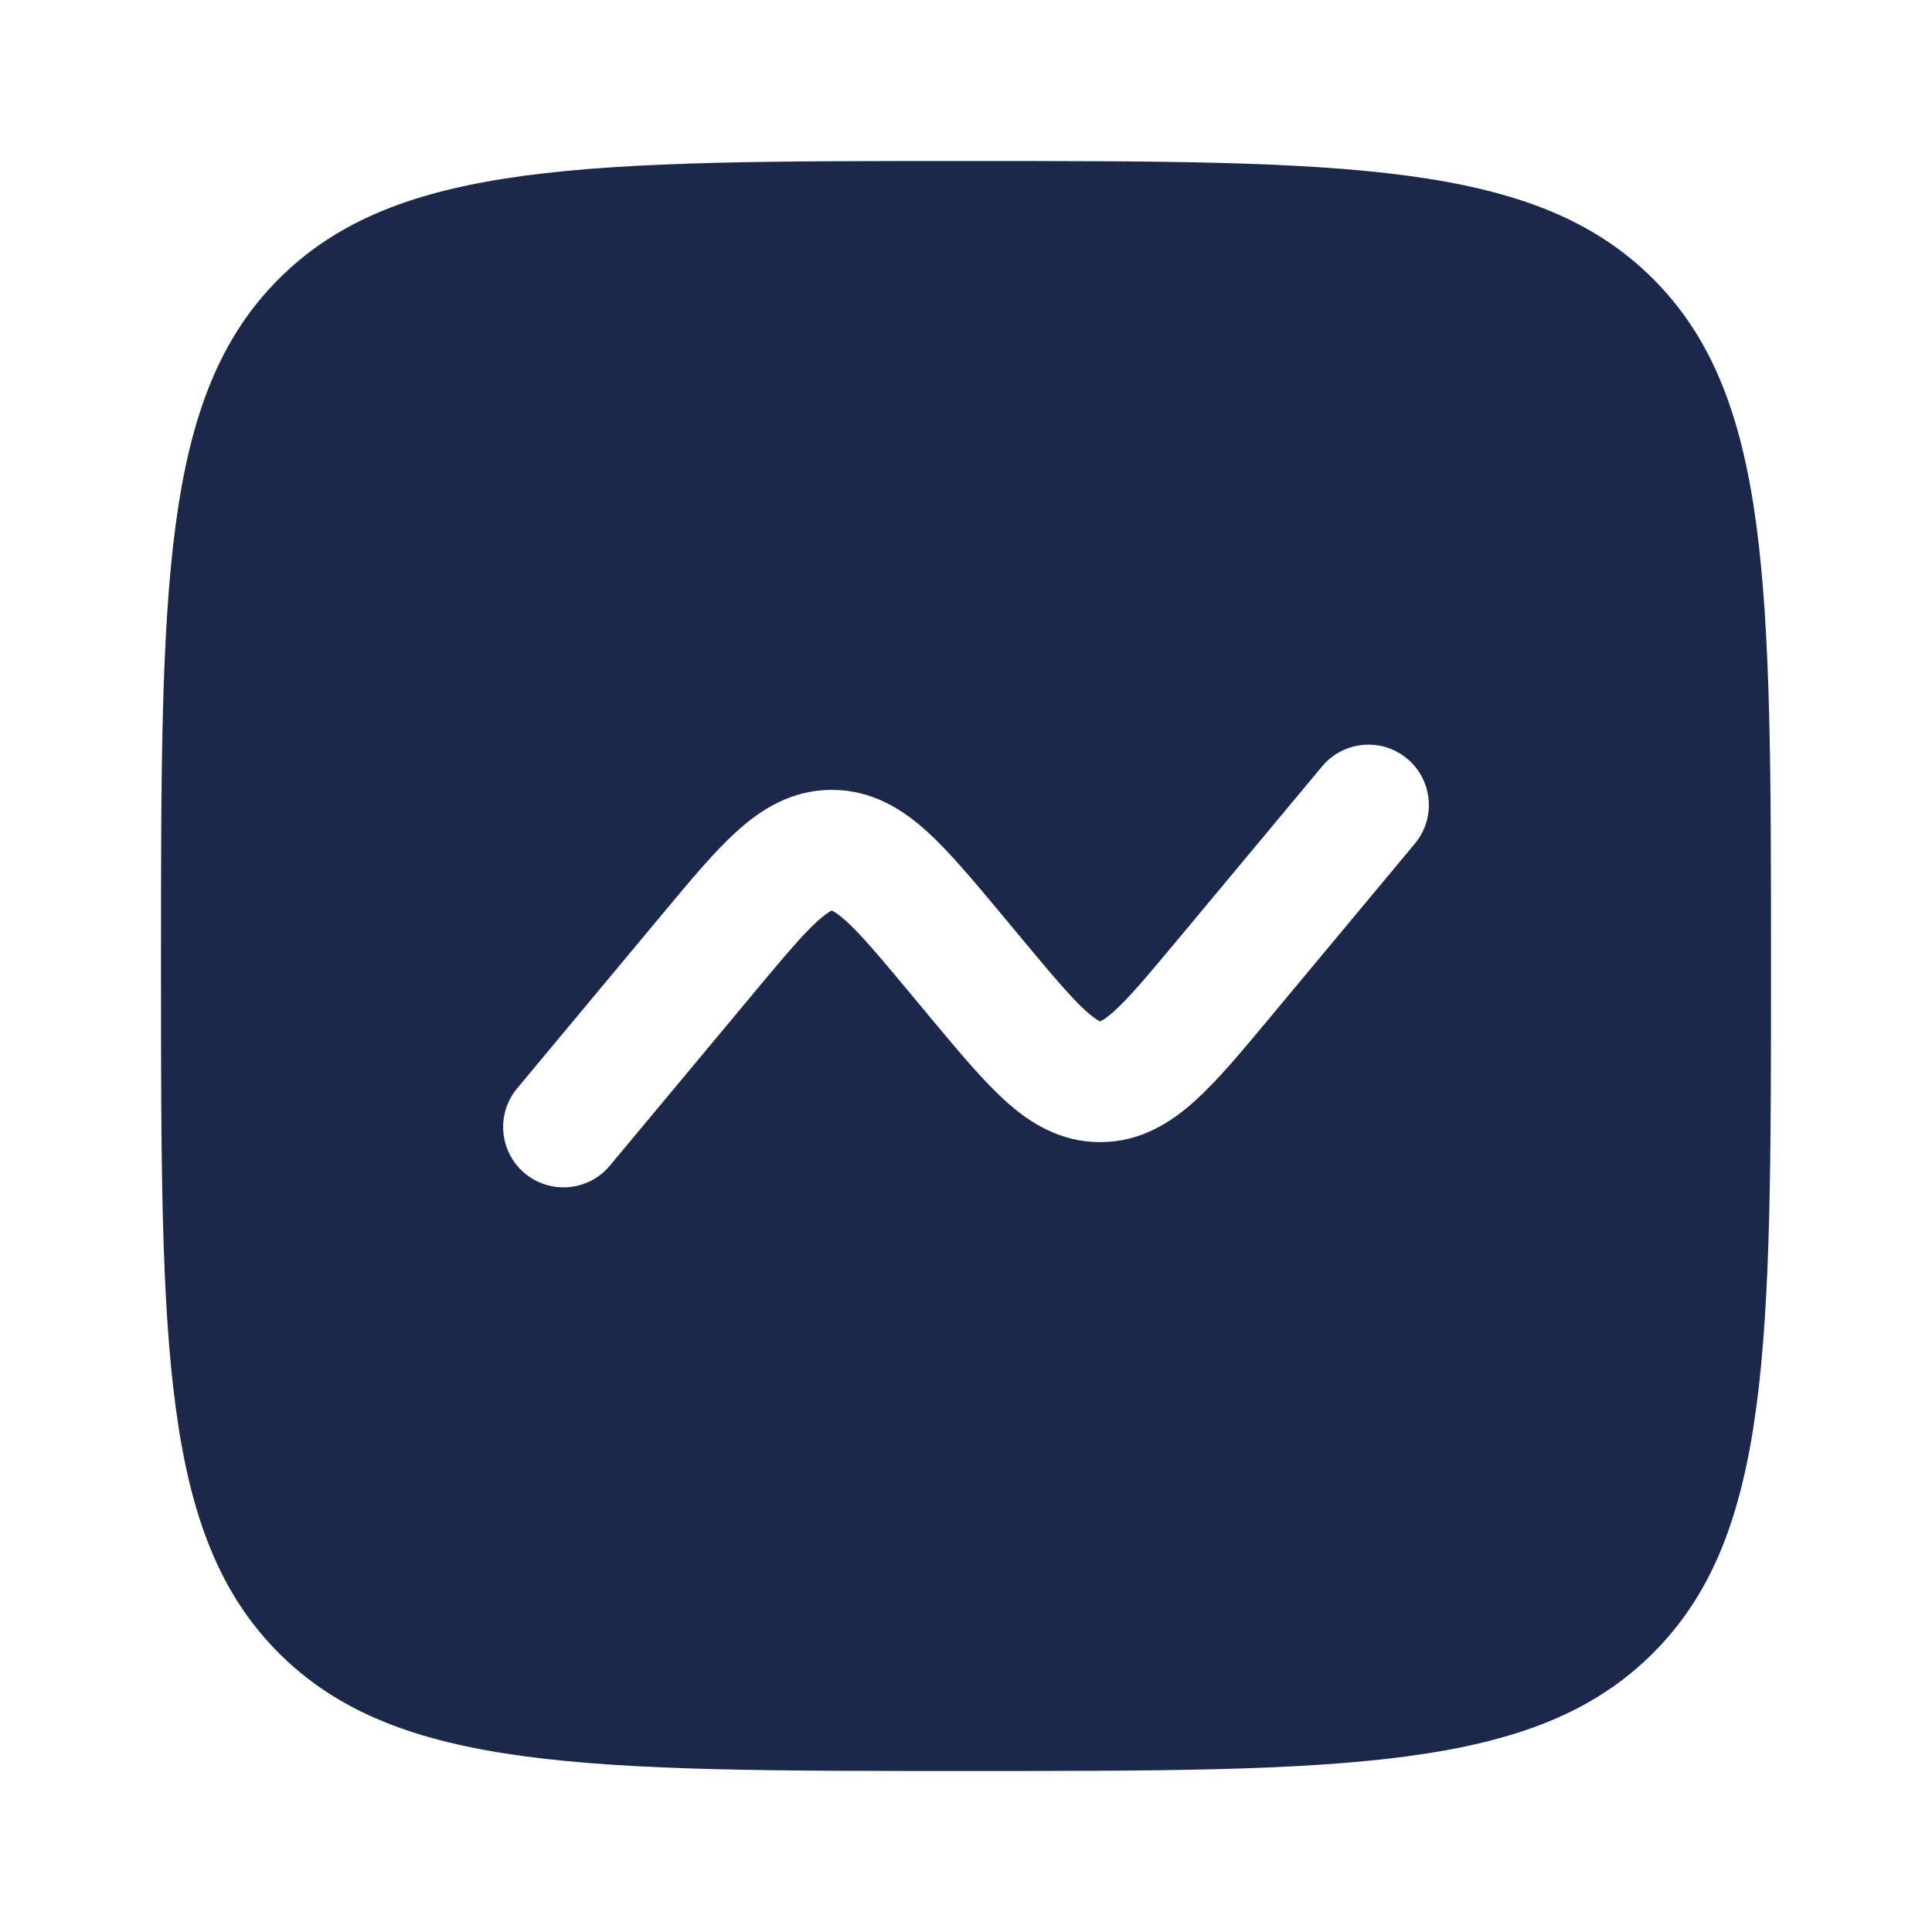
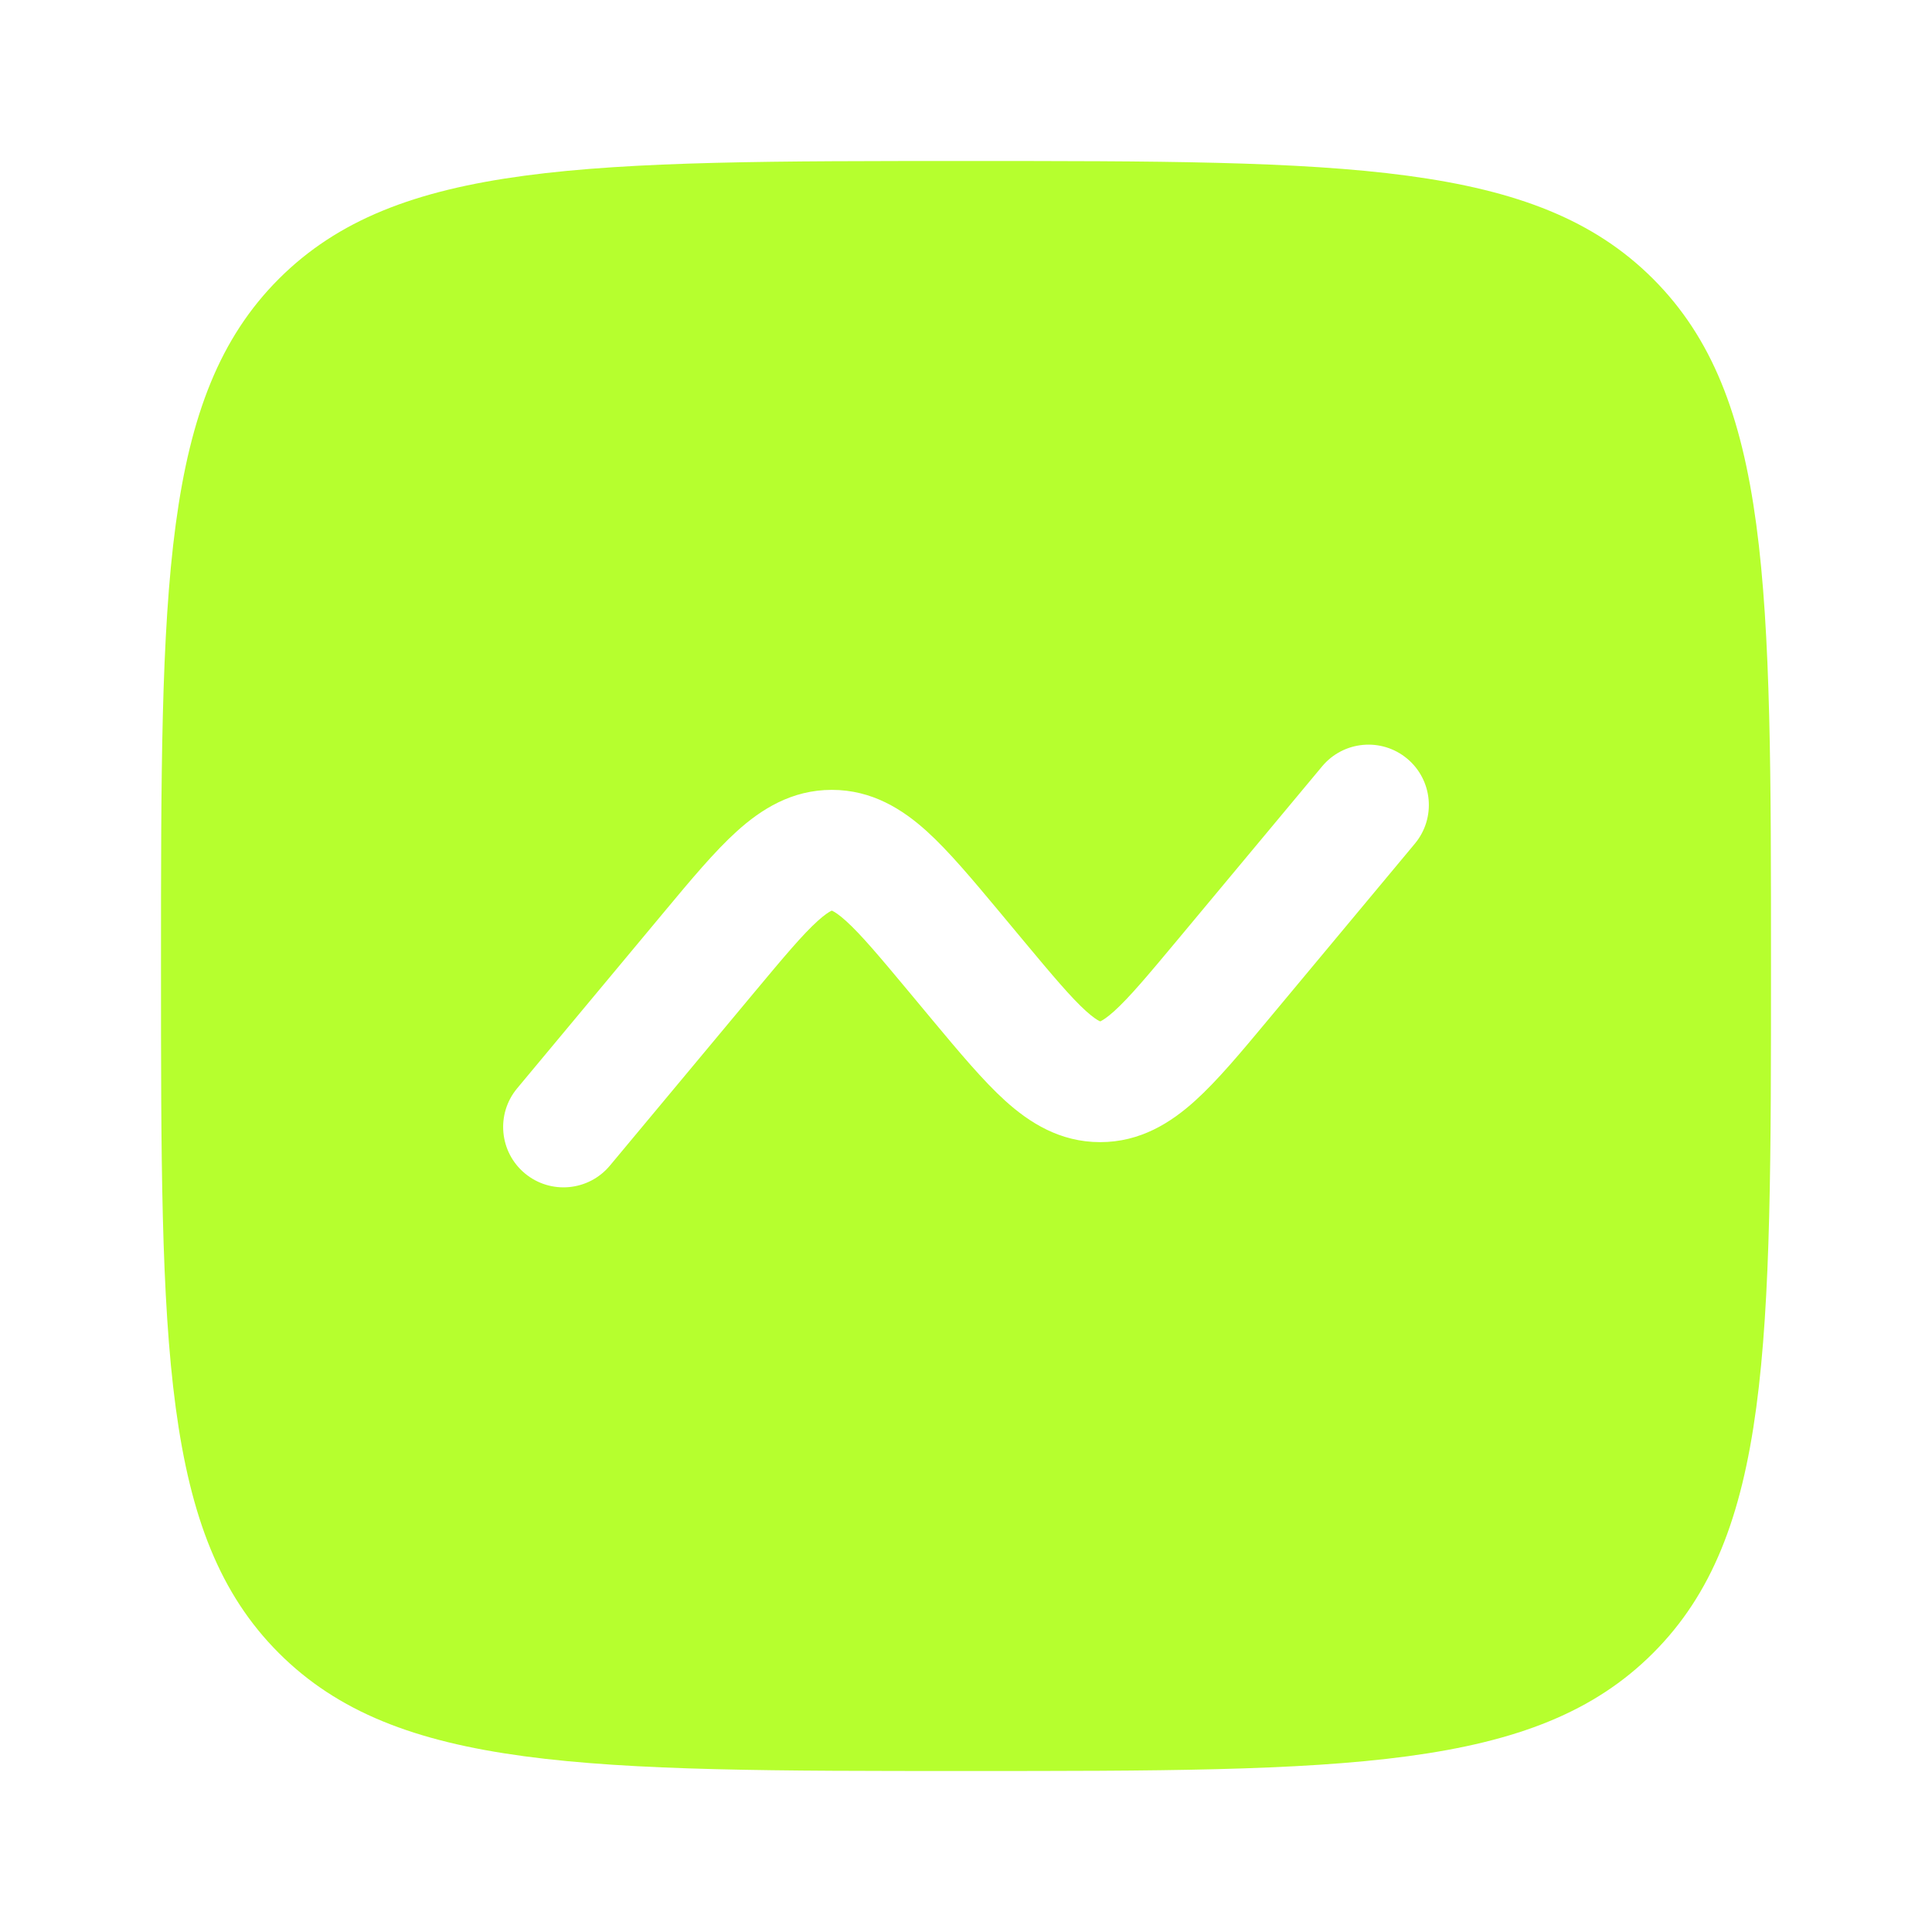
<svg xmlns="http://www.w3.org/2000/svg" width="800px" height="800px" viewBox="0 0 24 24" fill="none">
-   <path fill-rule="evenodd" clip-rule="evenodd" d="M3.464 3.464C2 4.929 2 7.286 2 12C2 16.714 2 19.071 3.464 20.535C4.929 22 7.286 22 12 22C16.714 22 19.071 22 20.535 20.535C22 19.071 22 16.714 22 12C22 7.286 22 4.929 20.535 3.464C19.071 2 16.714 2 12 2C7.286 2 4.929 2 3.464 3.464ZM17.576 10.48C17.841 10.162 17.798 9.689 17.48 9.424C17.162 9.159 16.689 9.202 16.424 9.52L14.627 11.676C14.256 12.121 14.028 12.392 13.841 12.561C13.754 12.639 13.702 12.671 13.678 12.683C13.672 12.685 13.669 12.687 13.667 12.688C13.667 12.688 13.662 12.686 13.659 12.684L13.656 12.683C13.631 12.671 13.579 12.639 13.492 12.561C13.305 12.392 13.077 12.121 12.706 11.676L12.414 11.325C12.085 10.931 11.789 10.576 11.513 10.326C11.212 10.054 10.833 9.812 10.333 9.812C9.834 9.812 9.455 10.054 9.154 10.326C8.877 10.576 8.581 10.931 8.253 11.325L6.424 13.52C6.159 13.838 6.202 14.311 6.52 14.576C6.838 14.841 7.311 14.798 7.576 14.48L9.373 12.324C9.744 11.879 9.972 11.608 10.159 11.439C10.246 11.361 10.298 11.329 10.322 11.317C10.325 11.316 10.327 11.315 10.329 11.314L10.333 11.312C10.336 11.313 10.339 11.315 10.344 11.317C10.369 11.329 10.421 11.361 10.508 11.439C10.695 11.608 10.923 11.879 11.294 12.324L11.586 12.675C11.915 13.069 12.211 13.424 12.487 13.674C12.788 13.946 13.167 14.188 13.667 14.188C14.166 14.188 14.545 13.946 14.846 13.674C15.123 13.424 15.419 13.069 15.747 12.675L17.576 10.48Z" fill="#1C274C" />
+   <path fill-rule="evenodd" clip-rule="evenodd" d="M3.464 3.464C2 4.929 2 7.286 2 12C2 16.714 2 19.071 3.464 20.535C4.929 22 7.286 22 12 22C16.714 22 19.071 22 20.535 20.535C22 19.071 22 16.714 22 12C22 7.286 22 4.929 20.535 3.464C19.071 2 16.714 2 12 2C7.286 2 4.929 2 3.464 3.464ZM17.576 10.48C17.841 10.162 17.798 9.689 17.48 9.424C17.162 9.159 16.689 9.202 16.424 9.52L14.627 11.676C14.256 12.121 14.028 12.392 13.841 12.561C13.754 12.639 13.702 12.671 13.678 12.683C13.672 12.685 13.669 12.687 13.667 12.688C13.667 12.688 13.662 12.686 13.659 12.684L13.656 12.683C13.631 12.671 13.579 12.639 13.492 12.561C13.305 12.392 13.077 12.121 12.706 11.676L12.414 11.325C12.085 10.931 11.789 10.576 11.513 10.326C11.212 10.054 10.833 9.812 10.333 9.812C9.834 9.812 9.455 10.054 9.154 10.326C8.877 10.576 8.581 10.931 8.253 11.325L6.424 13.52C6.159 13.838 6.202 14.311 6.52 14.576C6.838 14.841 7.311 14.798 7.576 14.48L9.373 12.324C9.744 11.879 9.972 11.608 10.159 11.439C10.246 11.361 10.298 11.329 10.322 11.317C10.325 11.316 10.327 11.315 10.329 11.314L10.333 11.312C10.336 11.313 10.339 11.315 10.344 11.317C10.369 11.329 10.421 11.361 10.508 11.439C10.695 11.608 10.923 11.879 11.294 12.324L11.586 12.675C11.915 13.069 12.211 13.424 12.487 13.674C12.788 13.946 13.167 14.188 13.667 14.188C14.166 14.188 14.545 13.946 14.846 13.674C15.123 13.424 15.419 13.069 15.747 12.675L17.576 10.48Z" fill="#B6FF2E" />
</svg>
